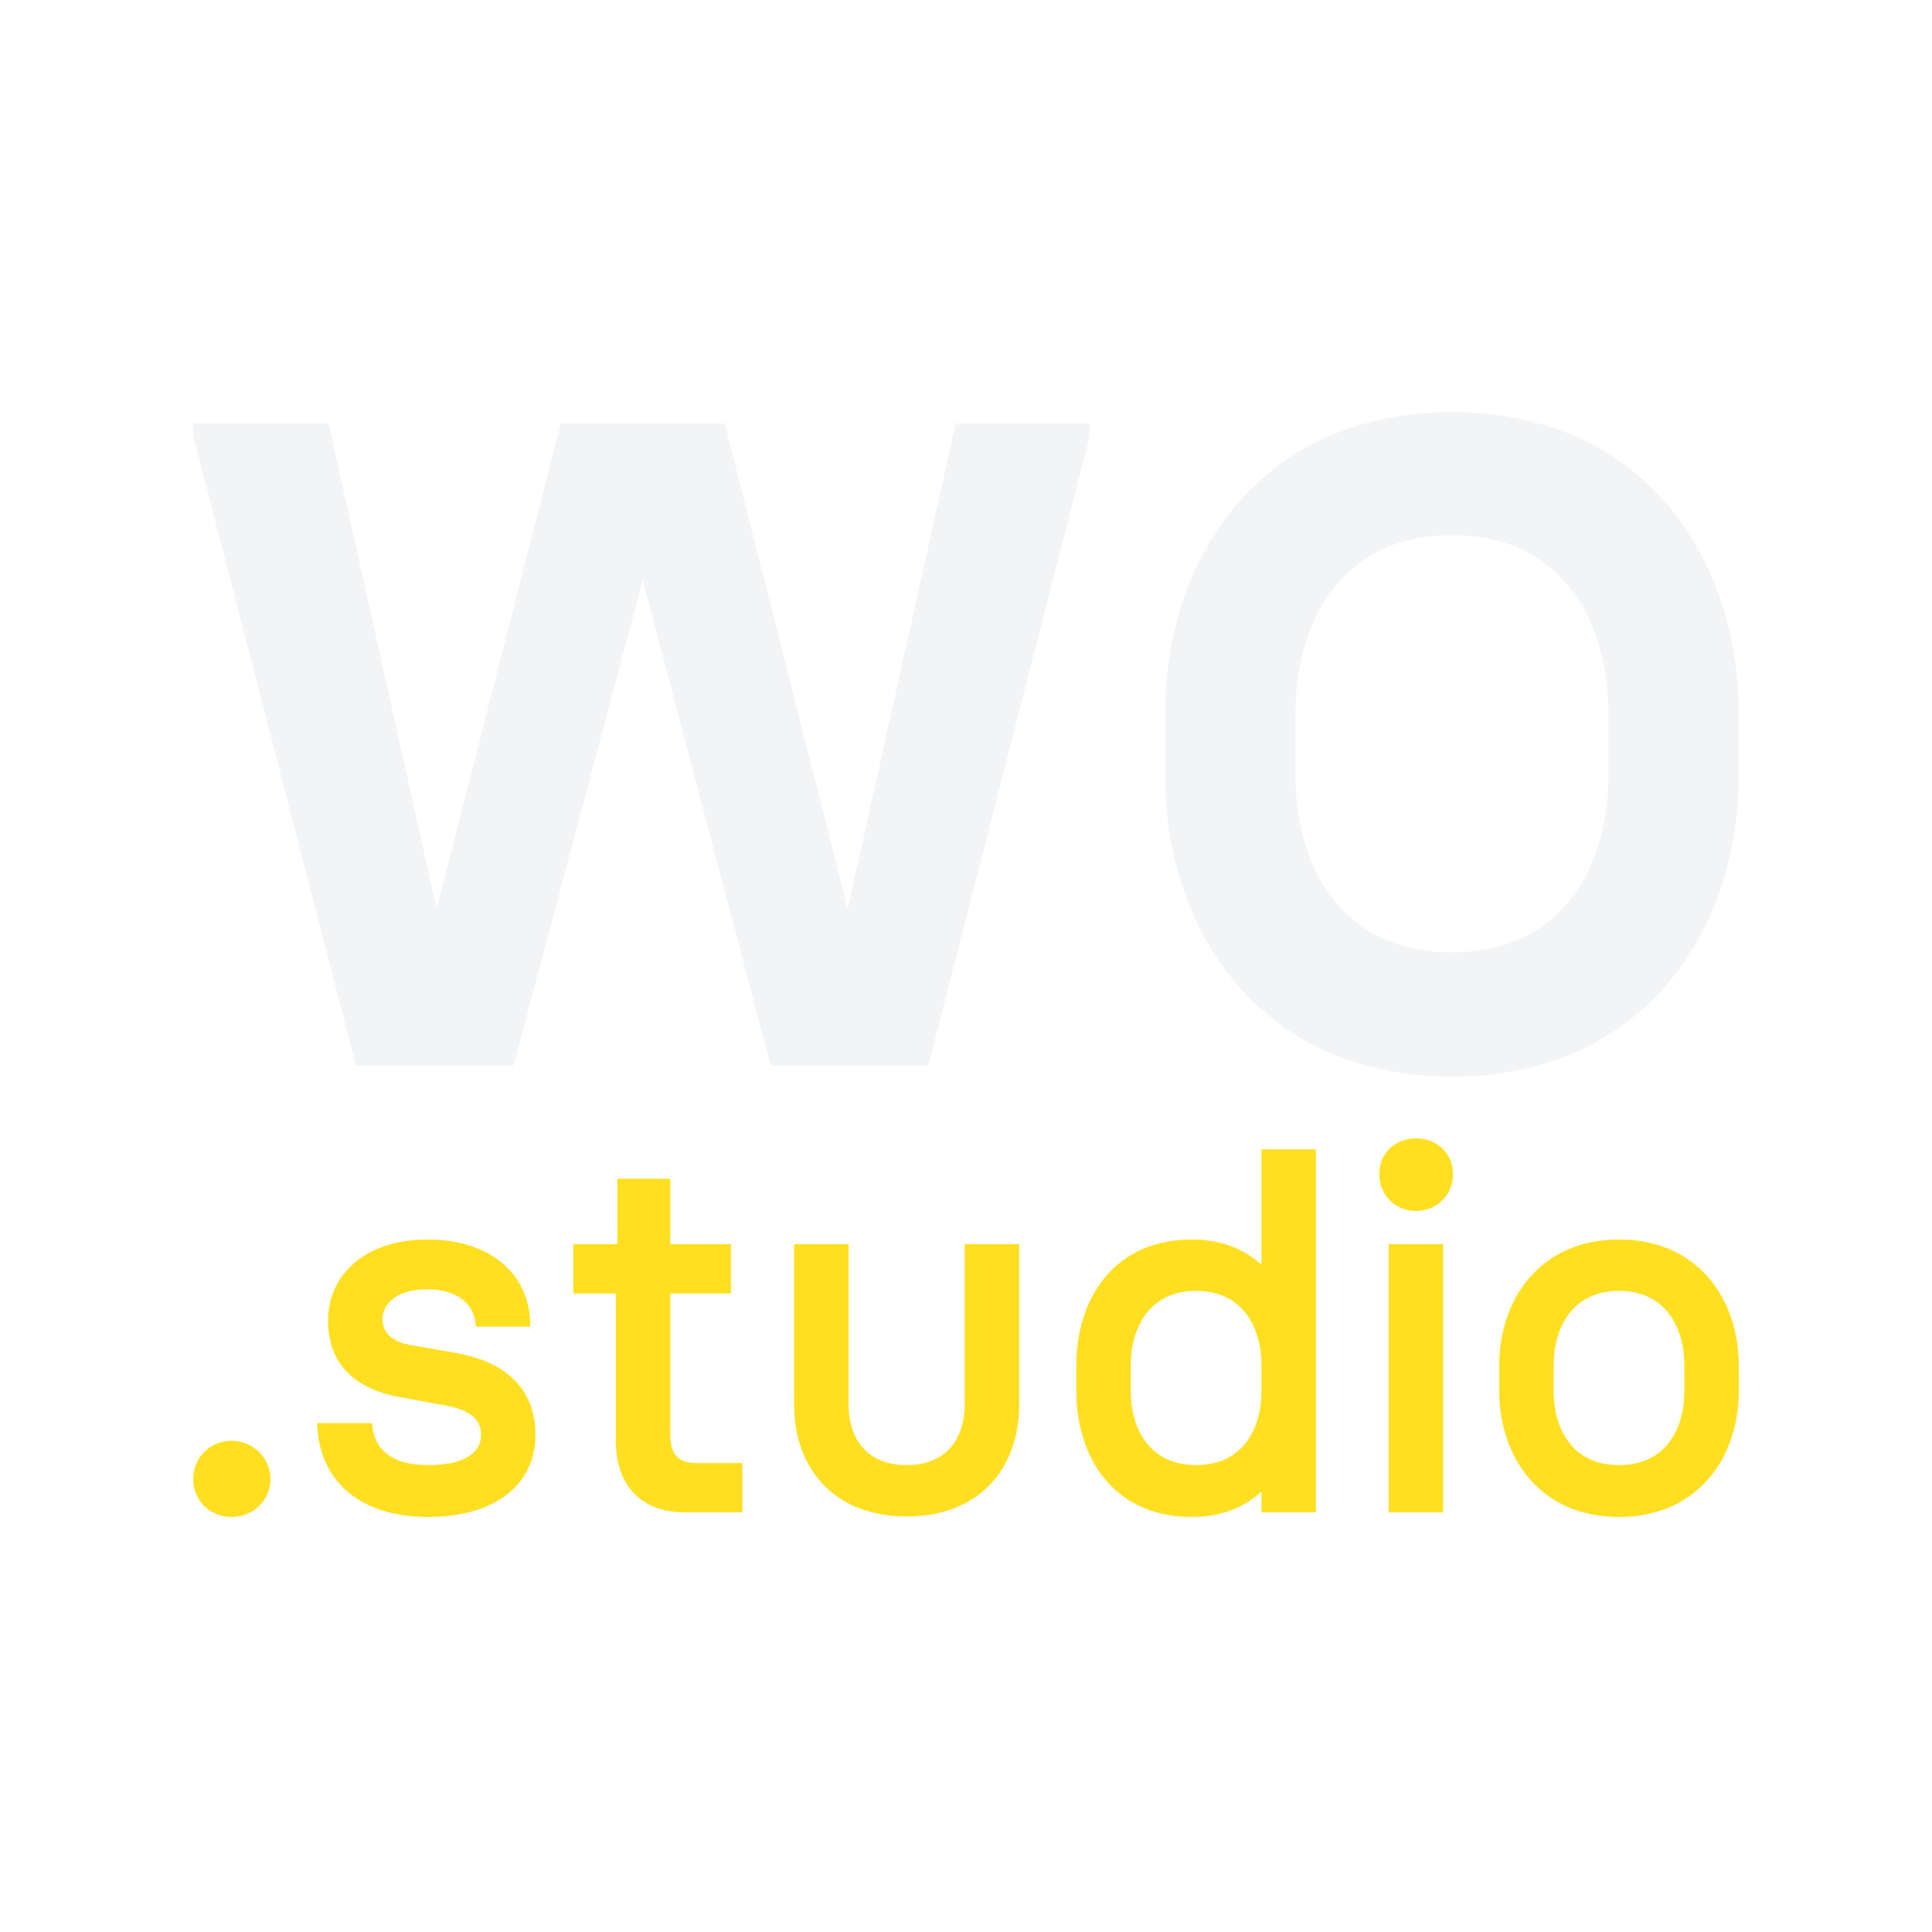
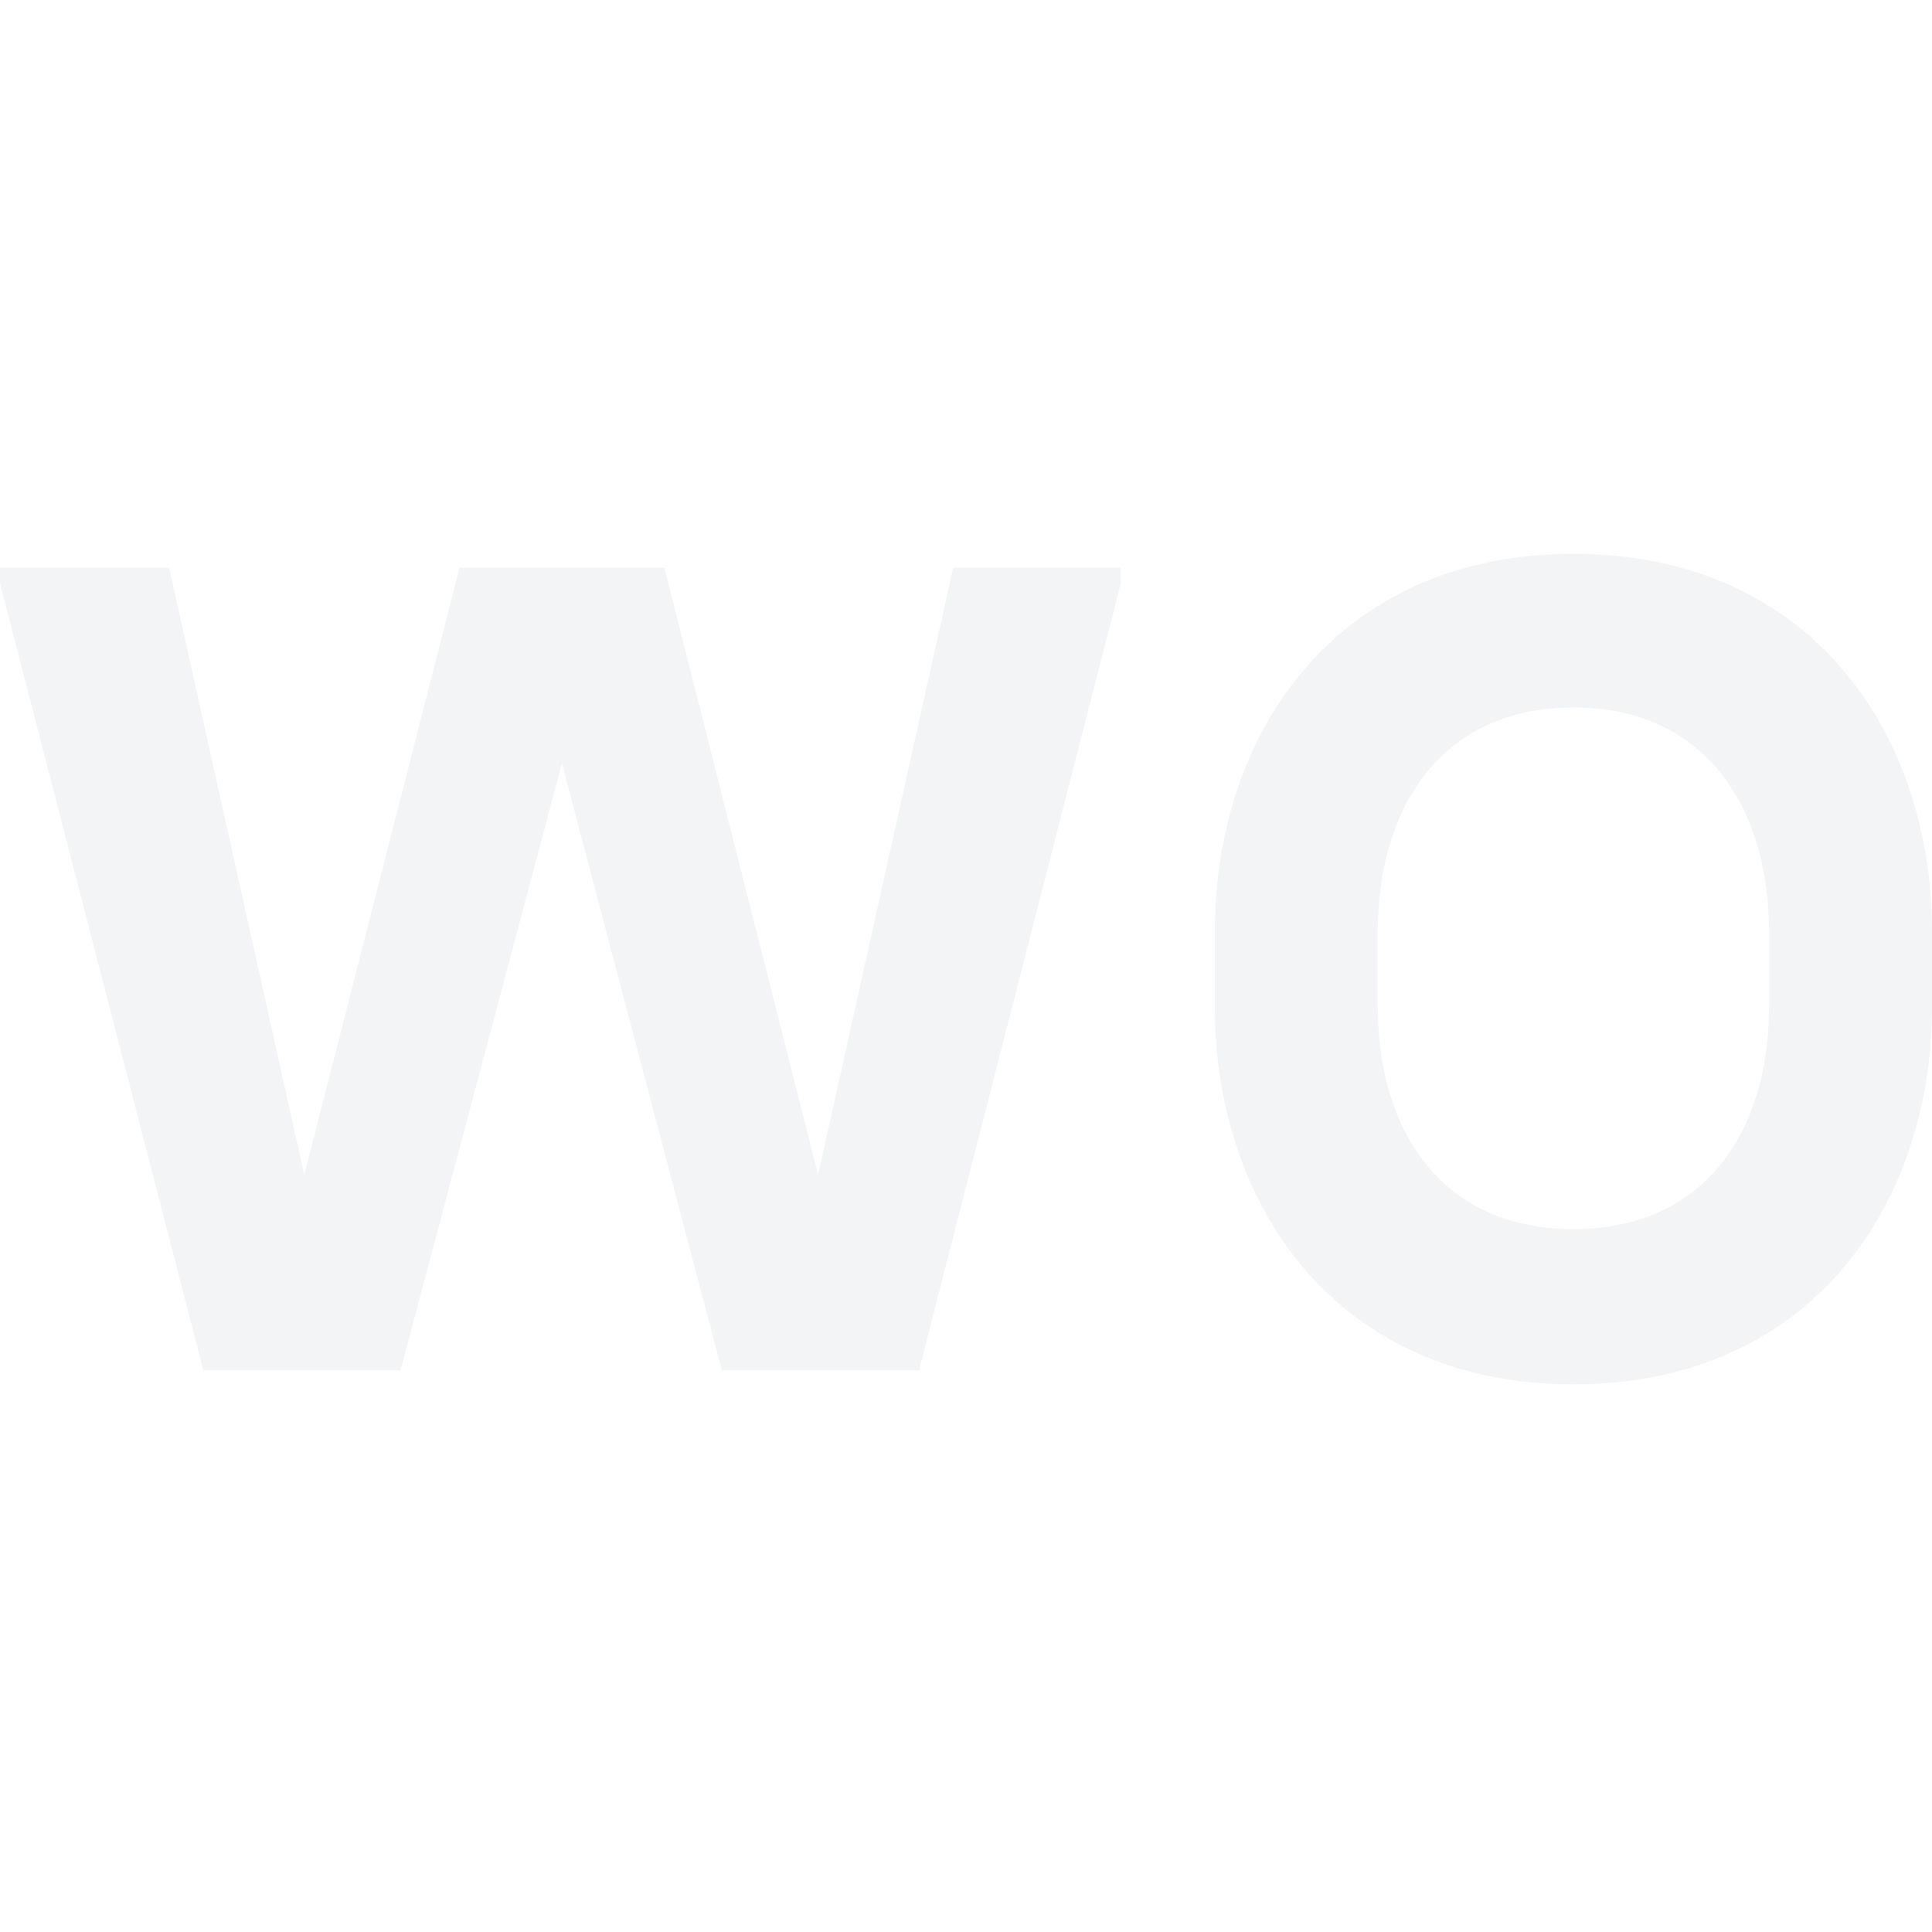
<svg xmlns="http://www.w3.org/2000/svg" width="150" height="150" viewBox="0 0 150 150" fill="none">
-   <path d="M27.631 82.716L15 33.832V32.868H25.51L33.898 70.567L43.54 32.868H56.267L65.812 70.567L74.201 32.868H84.614V33.832L72.08 82.716H59.834L49.903 45.017L39.876 82.716H27.631Z" fill="#F3F4F6" />
-   <path d="M112.727 83.584C97.975 83.584 90.455 72.399 90.455 60.154V55.43C90.455 43.184 97.975 32 112.727 32C127.479 32 135 43.184 135 55.43V60.154C135 72.399 127.479 83.584 112.727 83.584ZM100.579 60.154C100.579 67.578 104.339 73.942 112.727 73.942C121.116 73.942 124.876 67.578 124.876 60.154V55.43C124.876 48.005 121.116 41.545 112.727 41.545C104.339 41.545 100.579 48.005 100.579 55.43V60.154Z" fill="#F3F4F6" />
-   <path d="M17.98 117.777C16.288 117.777 15 116.488 15 114.837C15 113.186 16.288 111.858 17.98 111.858C19.63 111.858 20.999 113.186 20.999 114.837C20.999 116.488 19.63 117.777 17.98 117.777Z" fill="#FFDF20" />
-   <path d="M33.241 117.777C27.966 117.777 24.745 114.998 24.624 110.489H28.892C28.973 112.421 30.301 113.75 33.241 113.75C36.14 113.75 37.347 112.744 37.347 111.415C37.347 110.207 36.542 109.442 34.368 109.08L31.066 108.476C27.483 107.831 25.47 105.858 25.47 102.516C25.47 99.013 28.328 96.235 33.16 96.235C38.354 96.235 41.213 99.175 41.173 103H36.945C36.864 101.148 35.415 100.101 33.16 100.101C30.865 100.101 29.697 101.188 29.697 102.396C29.697 103.604 30.583 104.208 31.992 104.449L35.455 105.053C39.683 105.818 41.575 108.194 41.575 111.415C41.575 115.159 38.556 117.777 33.241 117.777Z" fill="#FFDF20" />
-   <path d="M53.127 117.414C49.745 117.414 47.812 115.28 47.812 111.858V100.423H44.511V96.598H47.933V91.524H52.04V96.598H56.751V100.423H52.04V111.375C52.04 112.905 52.604 113.589 54.134 113.589H57.637V117.414H53.127Z" fill="#FFDF20" />
-   <path d="M70.39 117.736C64.552 117.736 61.653 113.79 61.653 109.08V96.598H65.881V108.959C65.881 112.019 67.572 113.75 70.39 113.75C73.209 113.75 74.9 112.019 74.9 108.959V96.598H79.127V109.08C79.127 113.79 76.228 117.736 70.39 117.736Z" fill="#FFDF20" />
-   <path d="M92.544 117.777C86.424 117.777 83.565 113.106 83.565 107.992V106.019C83.565 100.906 86.424 96.235 92.544 96.235C94.839 96.235 96.651 97 97.94 98.208V89.229H102.167V117.414H97.94V115.804C96.651 117.012 94.839 117.777 92.544 117.777ZM87.793 107.992C87.793 111.093 89.363 113.75 92.866 113.75C96.369 113.75 97.94 111.093 97.94 107.992V106.019C97.94 102.919 96.369 100.221 92.866 100.221C89.363 100.221 87.793 102.919 87.793 106.019V107.992Z" fill="#FFDF20" />
-   <path d="M107.815 117.414V96.598H112.043V117.414H107.815ZM107.09 91.162C107.09 89.511 108.339 88.384 109.949 88.384C111.519 88.384 112.808 89.511 112.808 91.162C112.808 92.813 111.519 94.021 109.949 94.021C108.339 94.021 107.09 92.813 107.09 91.162Z" fill="#FFDF20" />
-   <path d="M125.699 117.777C119.539 117.777 116.398 113.106 116.398 107.992V106.019C116.398 100.906 119.539 96.235 125.699 96.235C131.859 96.235 135 100.906 135 106.019V107.992C135 113.106 131.859 117.777 125.699 117.777ZM120.626 107.992C120.626 111.093 122.196 113.75 125.699 113.75C129.202 113.75 130.772 111.093 130.772 107.992V106.019C130.772 102.919 129.202 100.221 125.699 100.221C122.196 100.221 120.626 102.919 120.626 106.019V107.992Z" fill="#FFDF20" />
+   <path d="M15.789 106.395L0 45.29V44.085H13.137L23.622 91.209L35.675 44.085H51.584L63.516 91.209L74.001 44.085H87.017V45.29L71.35 106.395H56.043L43.629 59.271L31.095 106.395H15.789Z" fill="#F3F4F6" />
+   <path d="M122.159 107.48C103.719 107.48 94.319 93.499 94.319 78.193V72.287C94.319 56.981 103.719 43 122.159 43C140.599 43 150 56.981 150 72.287V78.193C150 93.499 140.599 107.48 122.159 107.48ZM106.973 78.193C106.973 87.473 111.674 95.427 122.159 95.427C132.645 95.427 137.345 87.473 137.345 78.193V72.287C137.345 63.007 132.645 54.932 122.159 54.932C111.674 54.932 106.973 63.007 106.973 72.287V78.193Z" fill="#F3F4F6" />
</svg>
